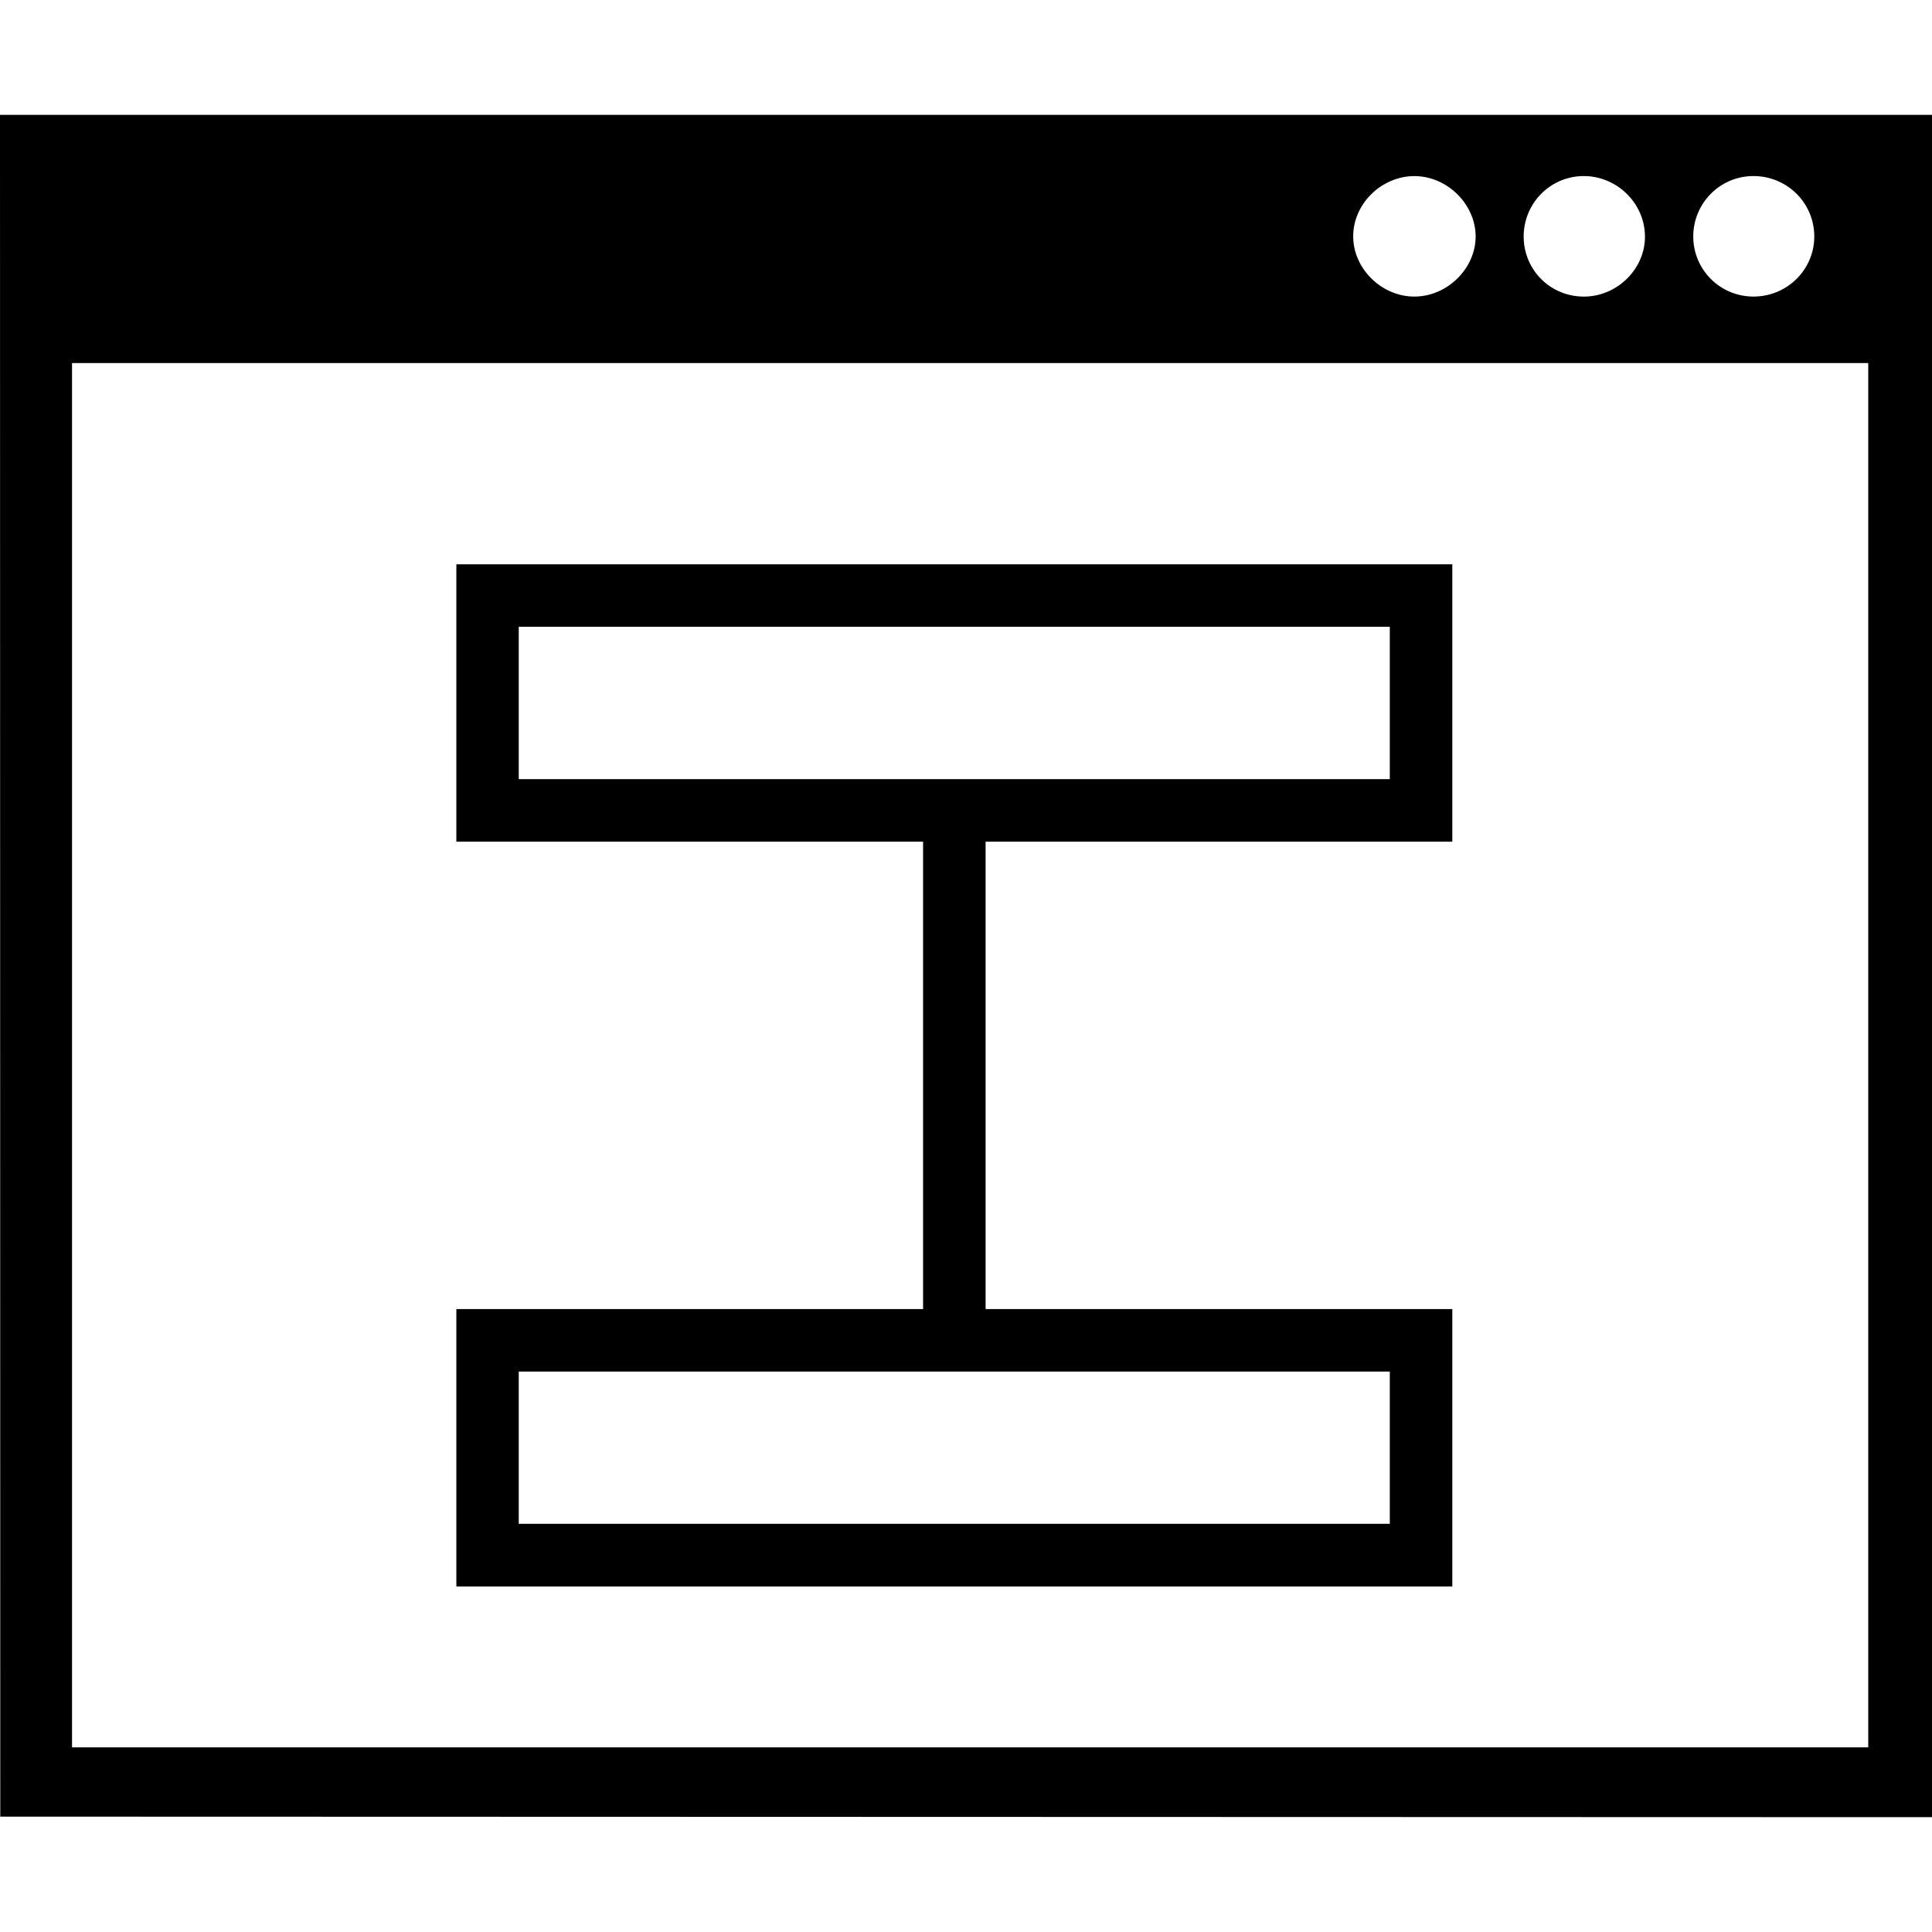
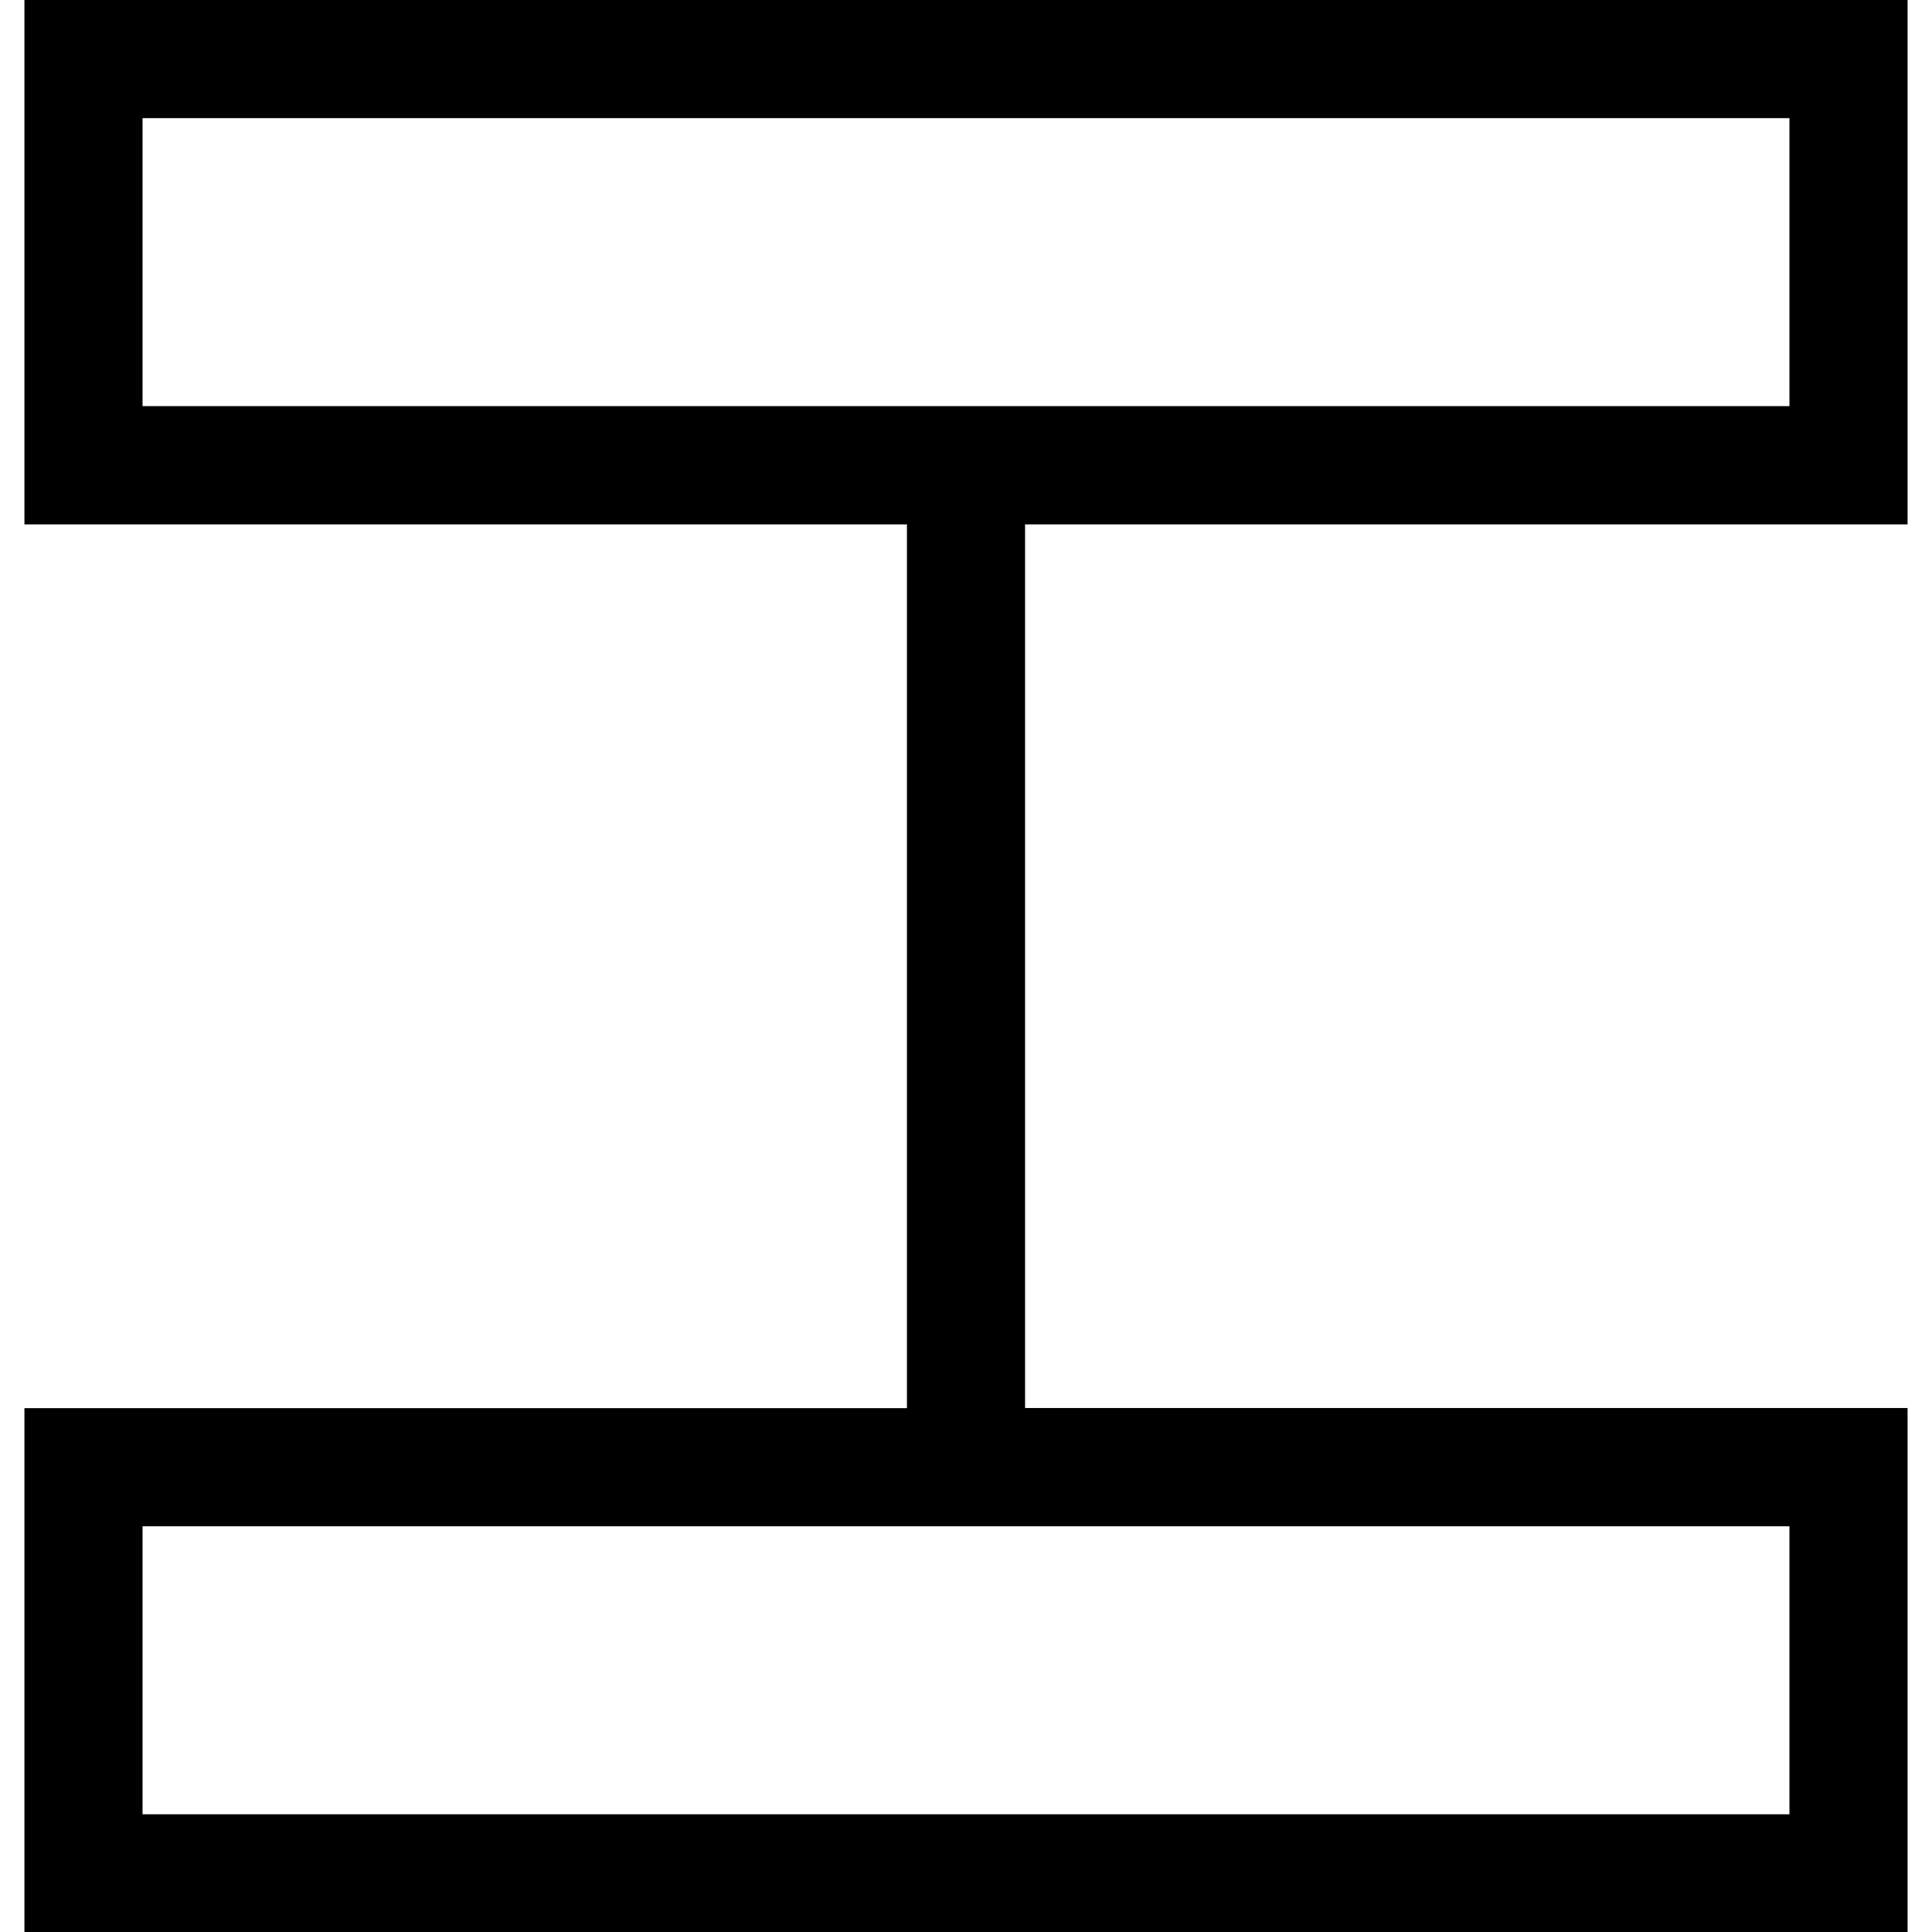
<svg xmlns="http://www.w3.org/2000/svg" version="1.1" id="design-view" x="0px" y="0px" viewBox="0 0 14 14" style="enable-background:new 0 0 14 14;" xml:space="preserve">
-   <path class="st0" d="M0,0.832l0.002,12.332l13.998,0.004L14,0.832H0z M11.464,1.276  c0.245-0.007,0.453,0.191,0.456,0.434c0.003,0.232-0.192,0.431-0.428,0.439  c-0.248,0.008-0.449-0.185-0.451-0.433C11.04,1.478,11.227,1.283,11.464,1.276z   M10.252,1.276c0.233,0.002,0.435,0.198,0.441,0.429  c0.005,0.237-0.205,0.446-0.447,0.444c-0.233-0.001-0.436-0.199-0.44-0.428  C9.8,1.482,10.009,1.275,10.252,1.276z M13.538,12.662c-4.086,0-8.919,0-13.016,0  c0-3.05,0-6.958,0-10.031c4.074,0,8.913,0,13.016,0  C13.538,5.673,13.538,9.582,13.538,12.662z M12.701,2.149  c-0.238-0.003-0.429-0.194-0.431-0.432c-0.002-0.238,0.186-0.434,0.422-0.441  c0.248-0.008,0.452,0.187,0.455,0.432C13.15,1.953,12.949,2.152,12.701,2.149z   M10.524,9.486H7.142V6.099h3.382V4.089H3.307V6.099h3.382v3.387H3.307v2.01  h7.217V9.486z M3.759,4.542h6.312v1.104H3.759V4.542z M10.071,11.042H3.759V9.939  h6.312V11.042z" />
+   <path class="st0" d="M13.823,10.203H7.428V3.8h6.395V0H0.177v3.8h6.395v6.404H0.177  v3.8h13.646V10.203z M1.033,0.856h11.934v2.087H1.033V0.856z M12.967,13.147H1.033  v-2.087h11.934V13.147z" />
</svg>
